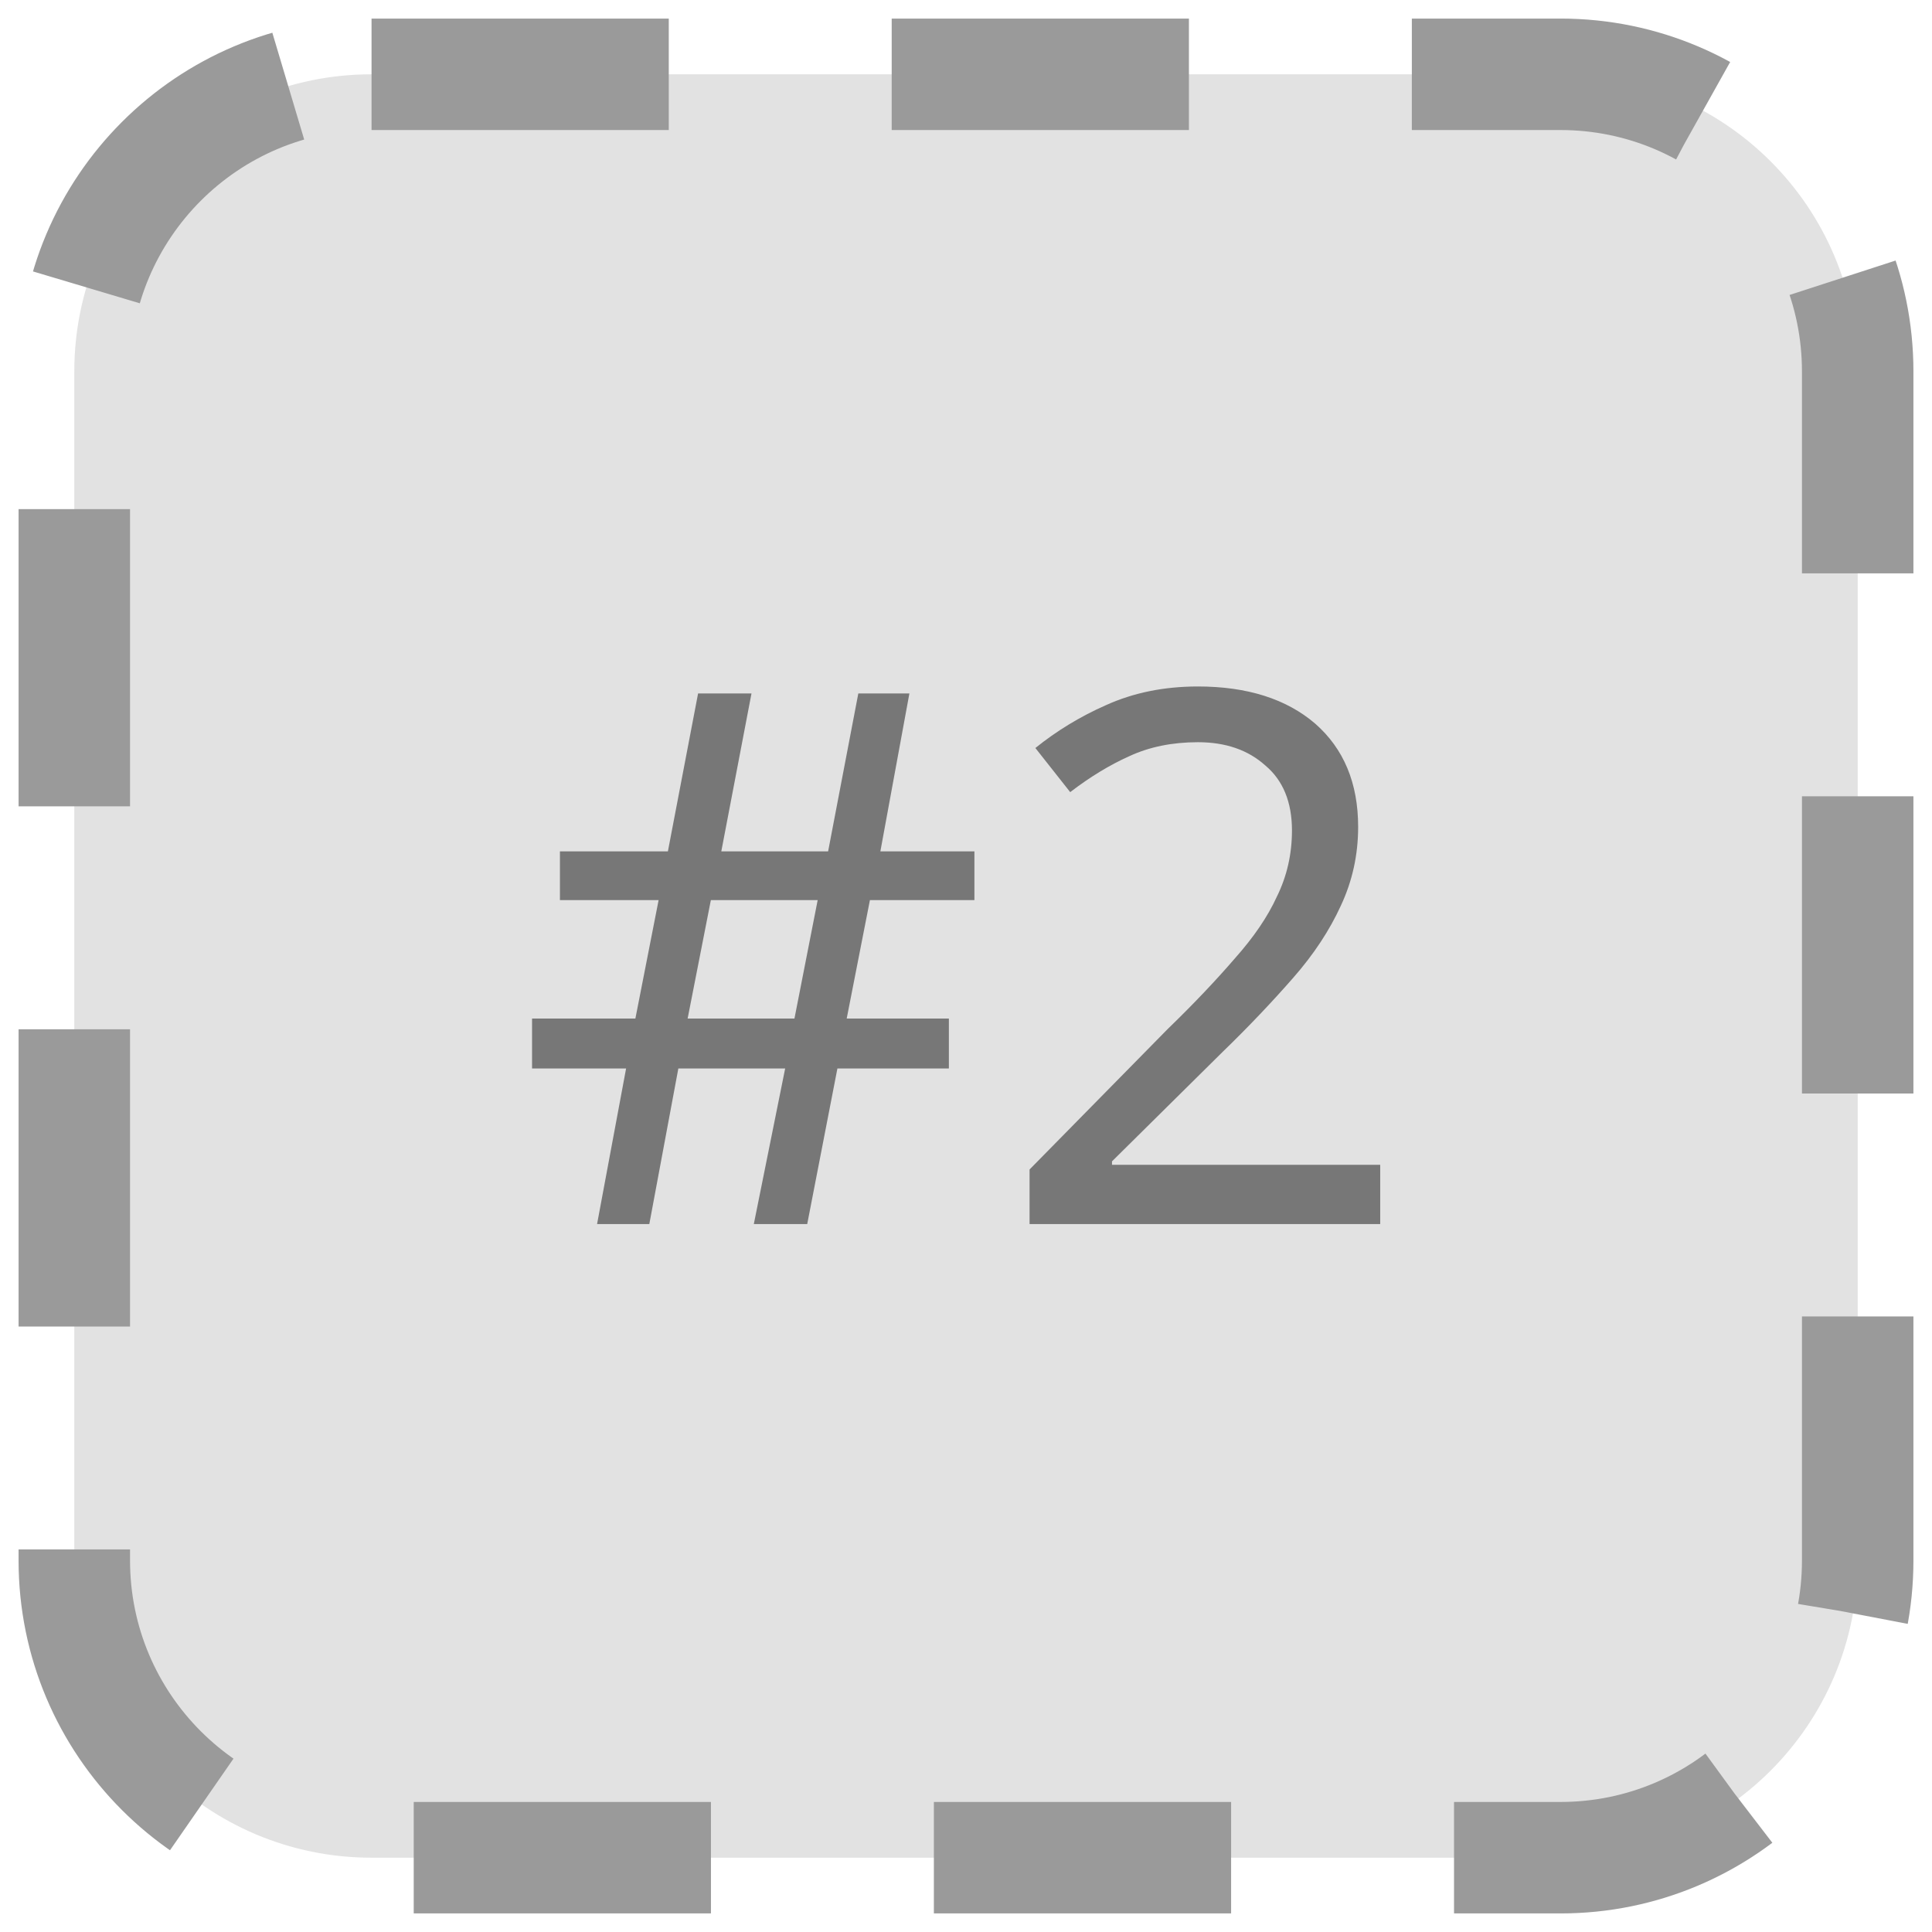
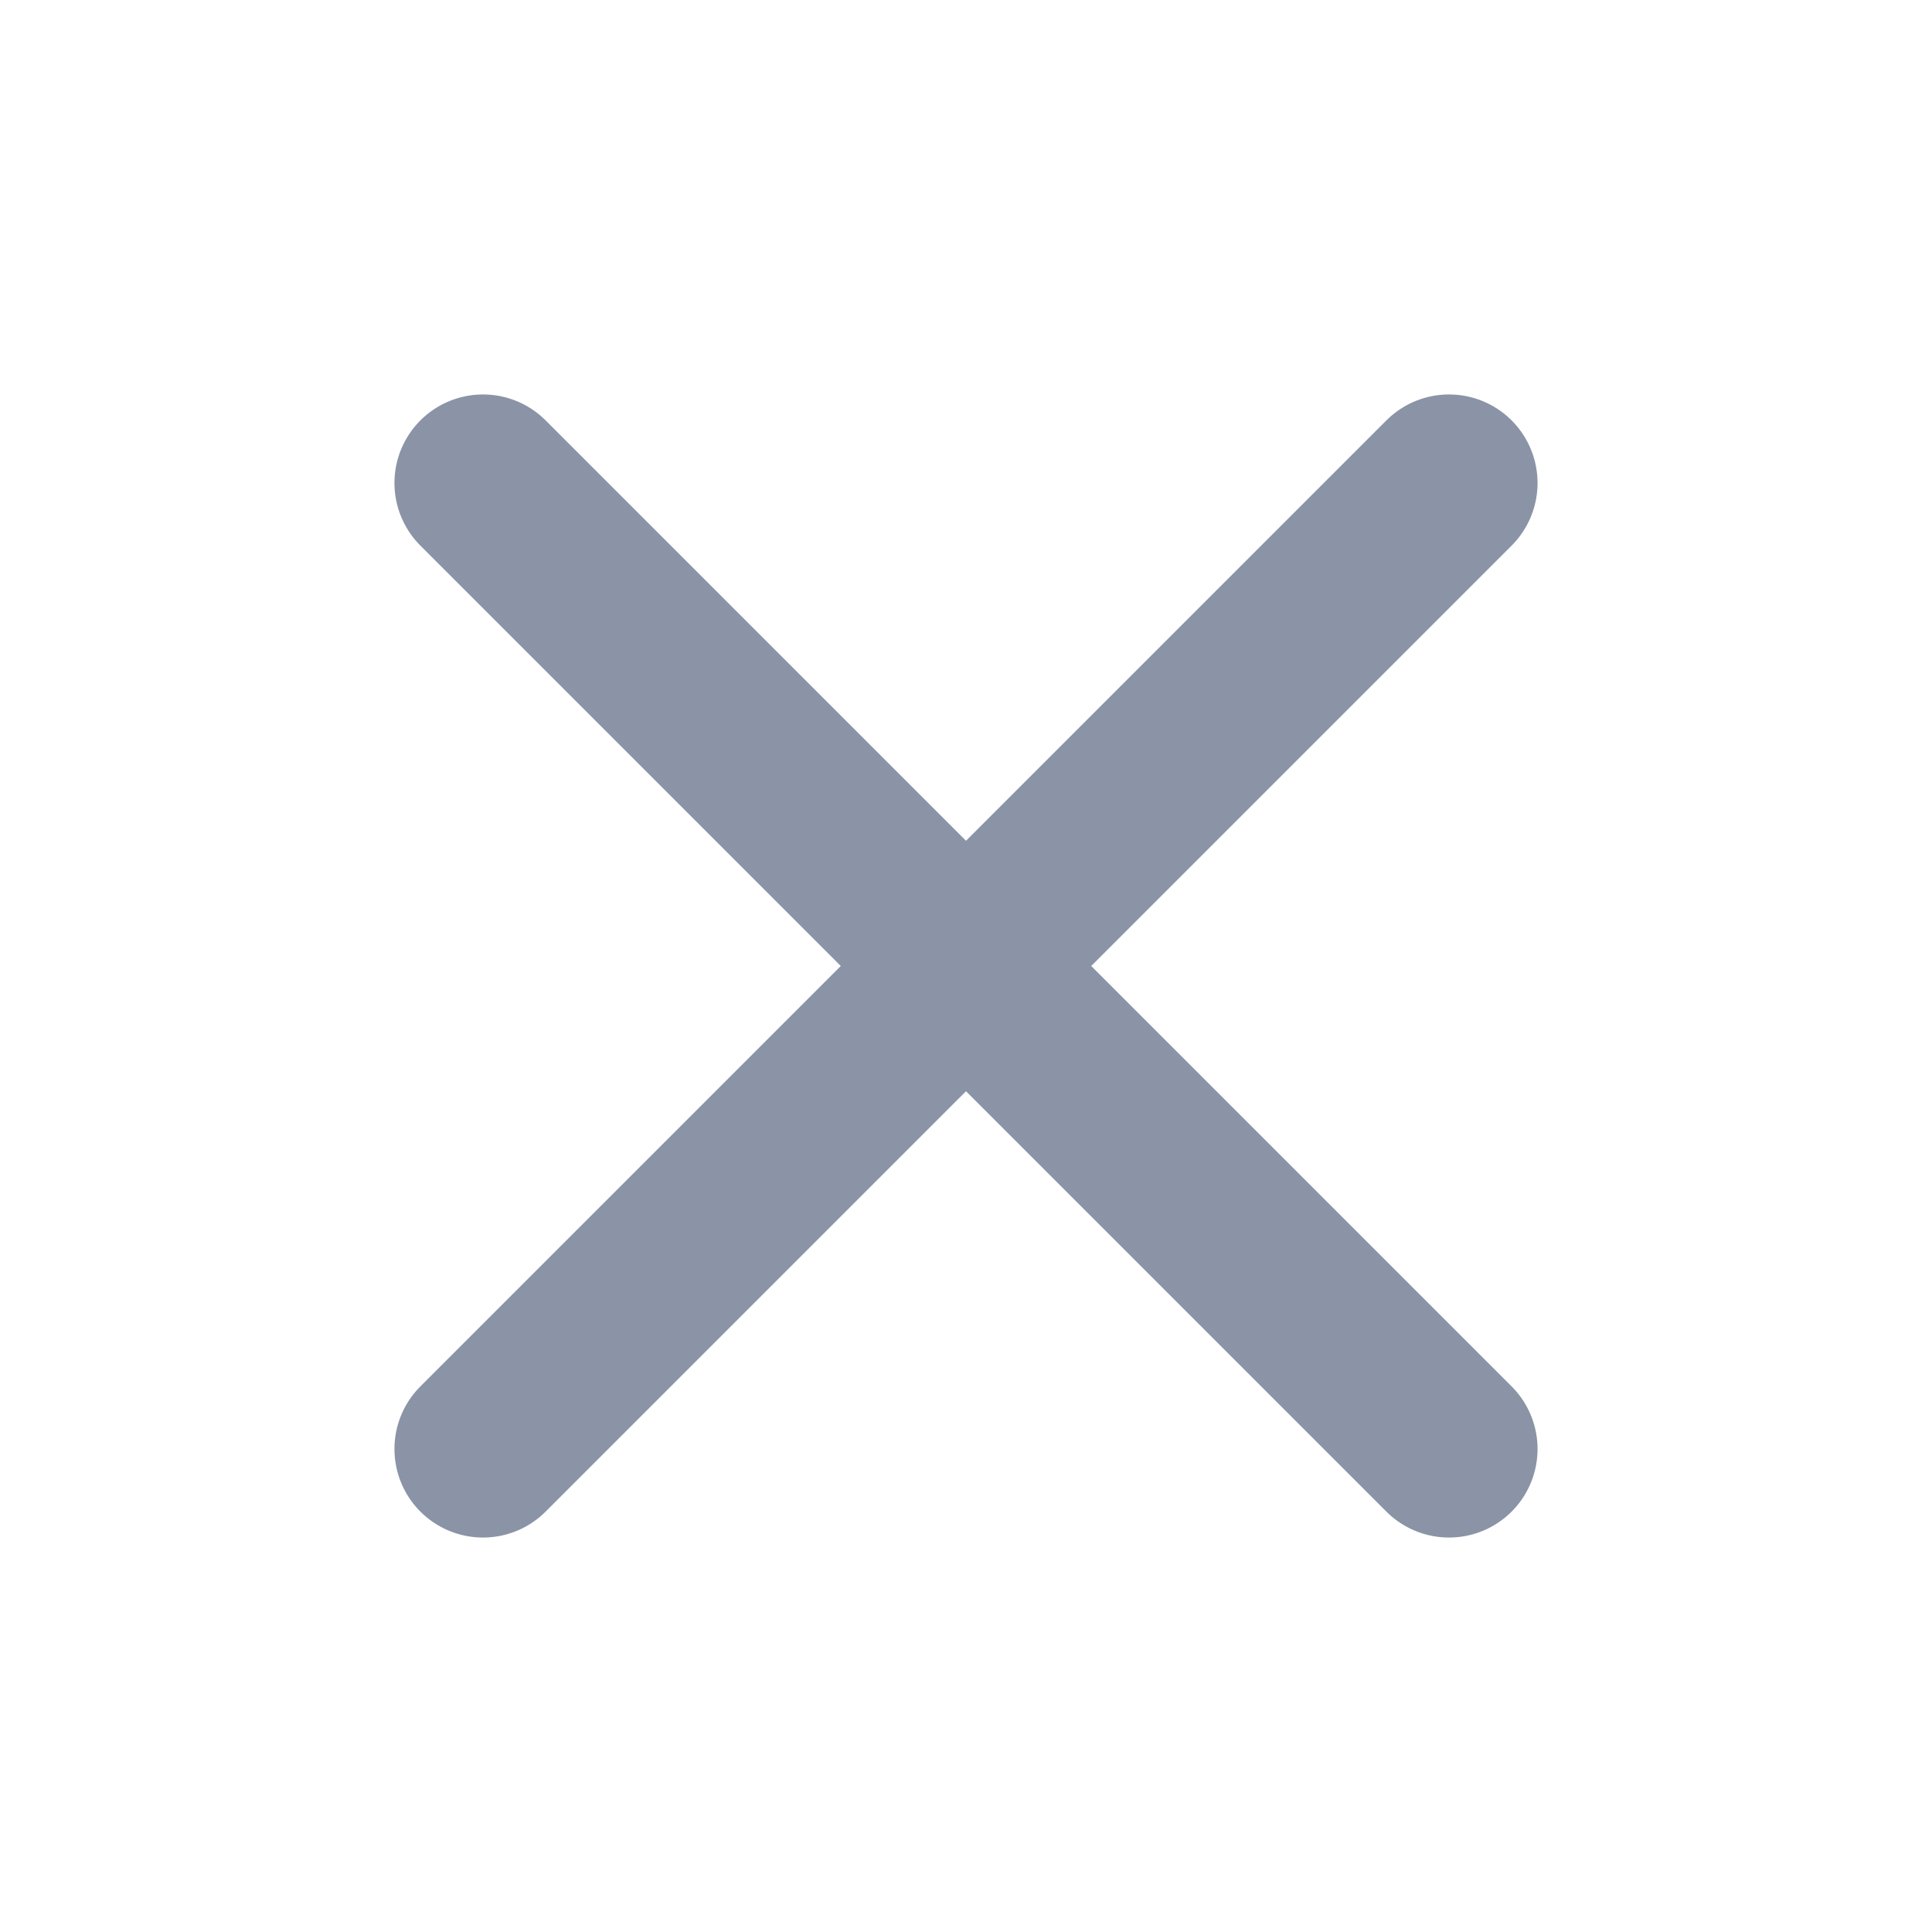
- <svg xmlns="http://www.w3.org/2000/svg" width="26" height="26" viewBox="0 0 26 26">
-   <rect x="1" y="1" width="24" height="24" rx="4" fill="#e2e2e2" stroke="#9a9a9a" stroke-width="1.5" stroke-dasharray="4 3" />
-   <text x="50%" y="50%" dominant-baseline="middle" text-anchor="middle" font-family="sans-serif" font-size="10" fill="#777">#2</text>
+ <svg xmlns="http://www.w3.org/2000/svg" width="26" height="26" viewBox="0 0 24 24" fill="none" stroke="#8a94a6" stroke-width="2.2" stroke-linecap="round" stroke-linejoin="round">
+   <path d="M18 6 6 18M6 6l12 12" />
</svg>
